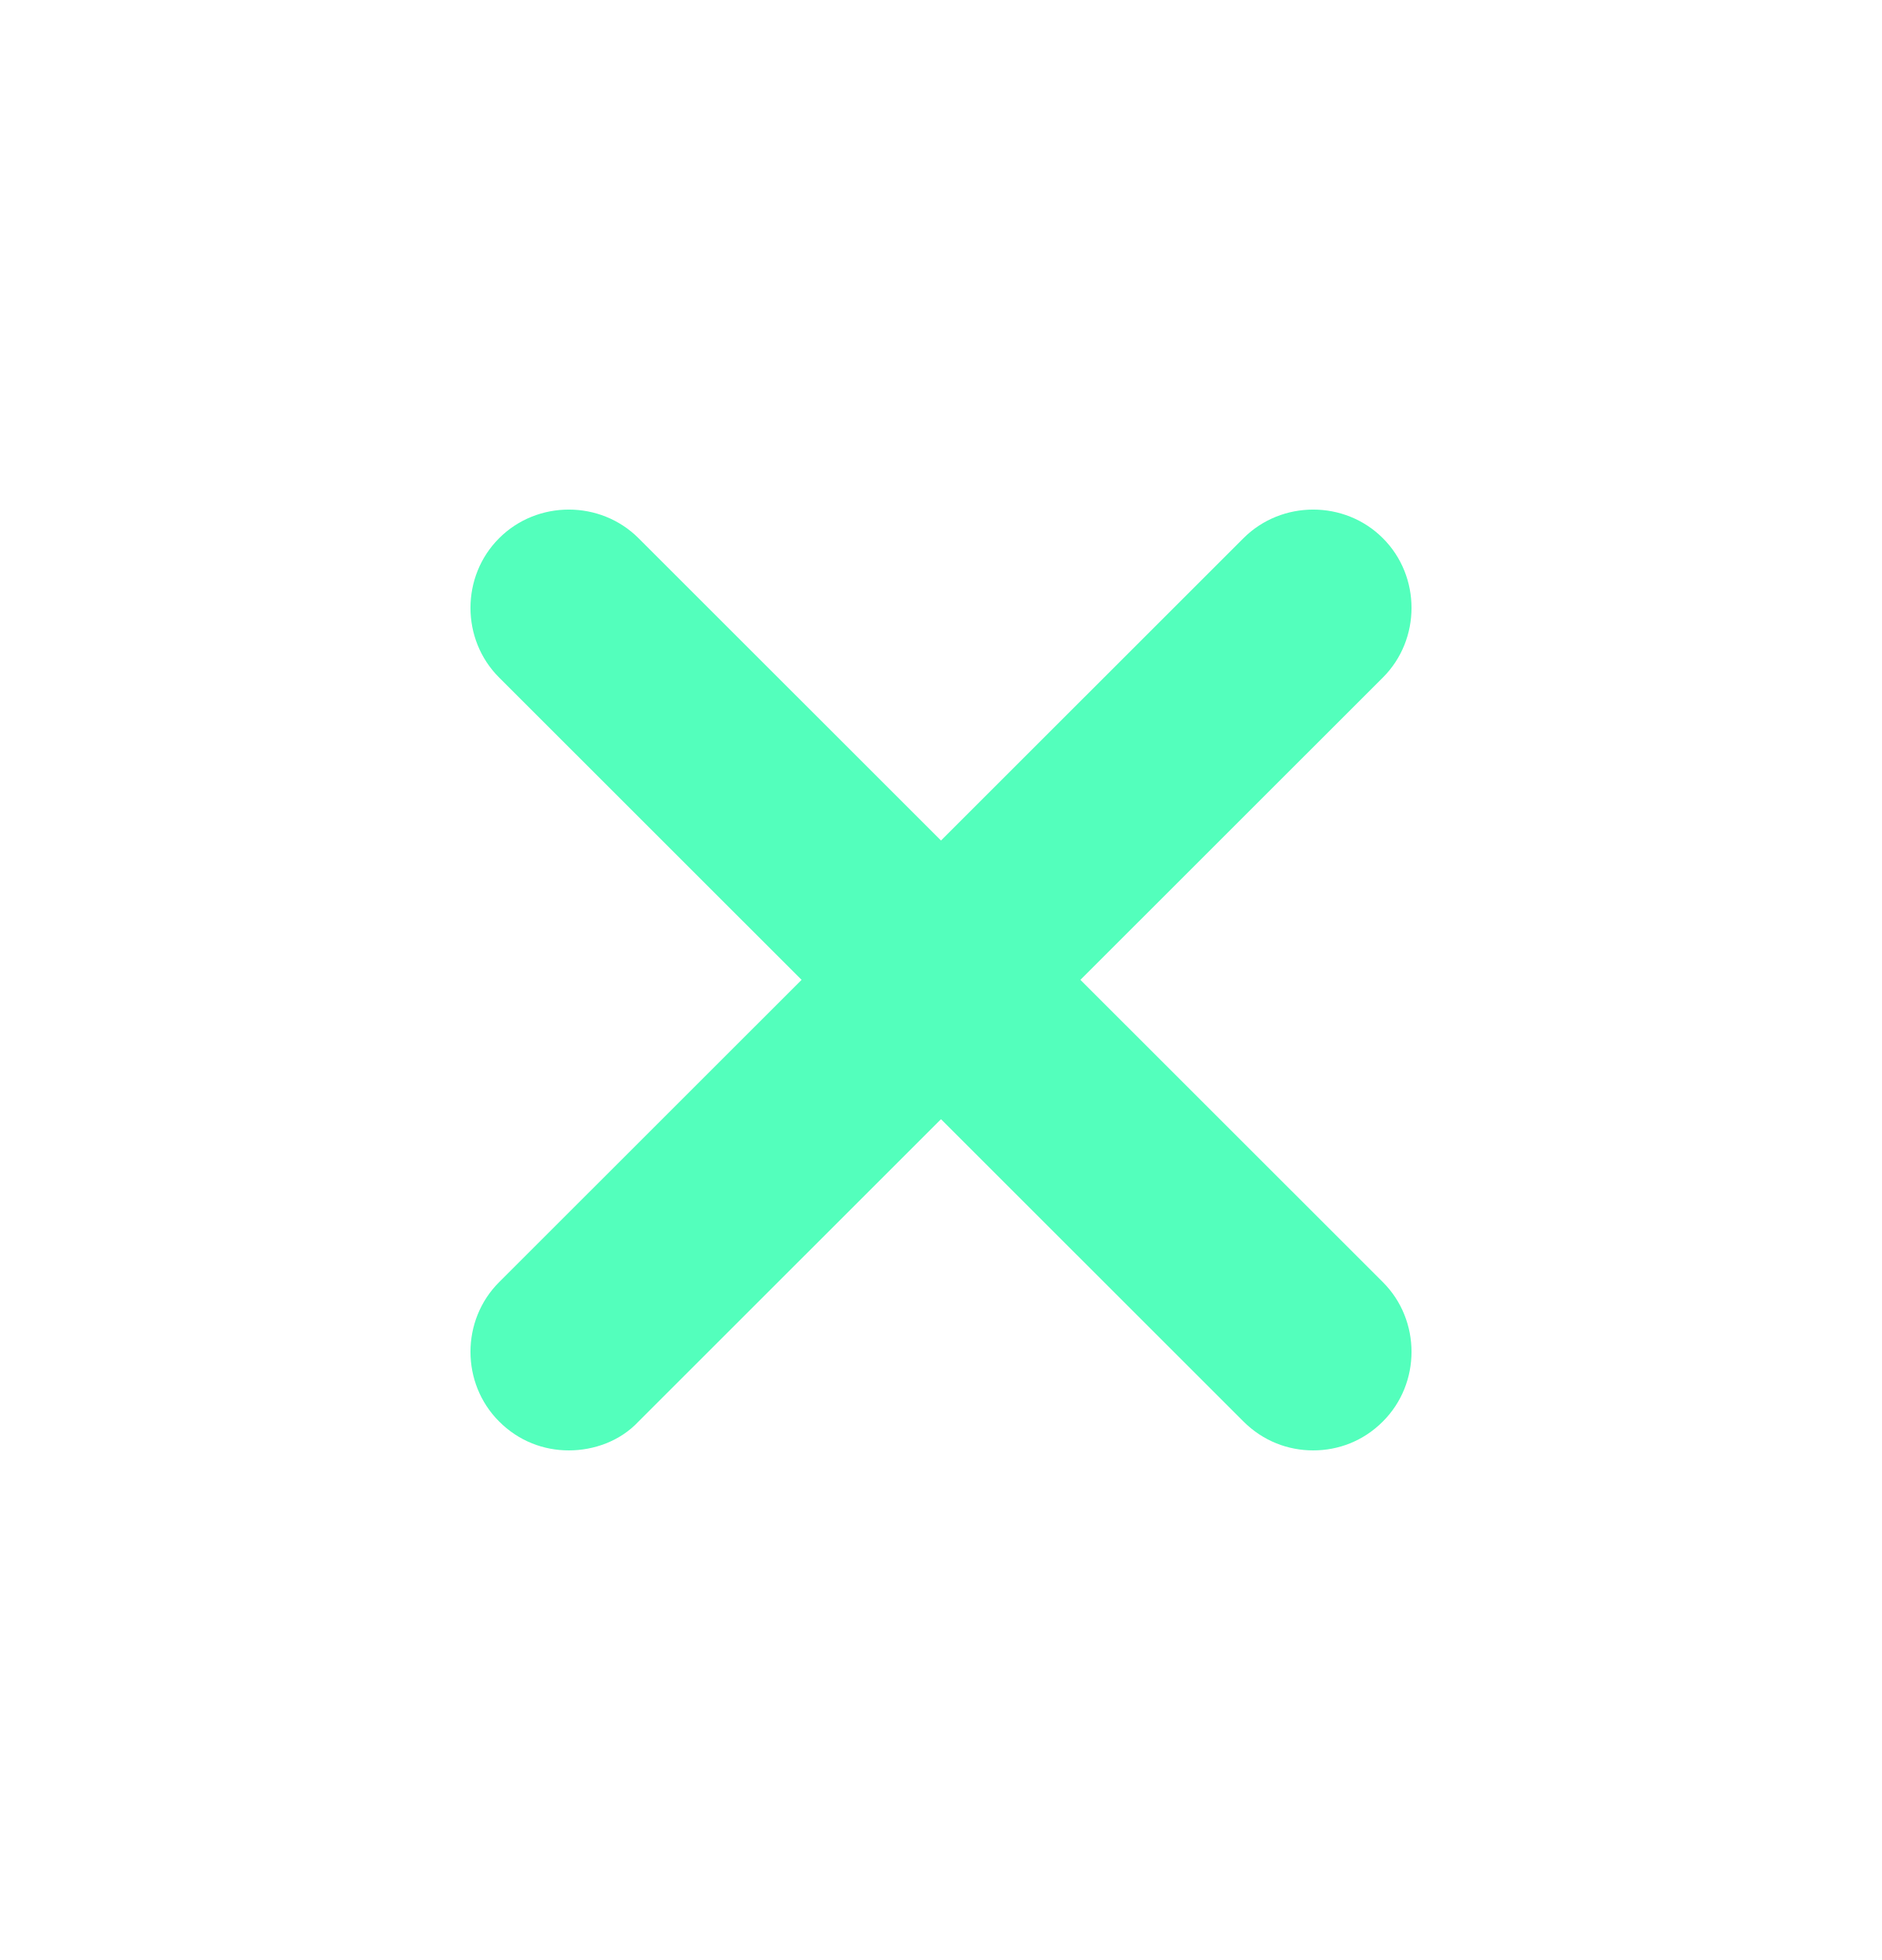
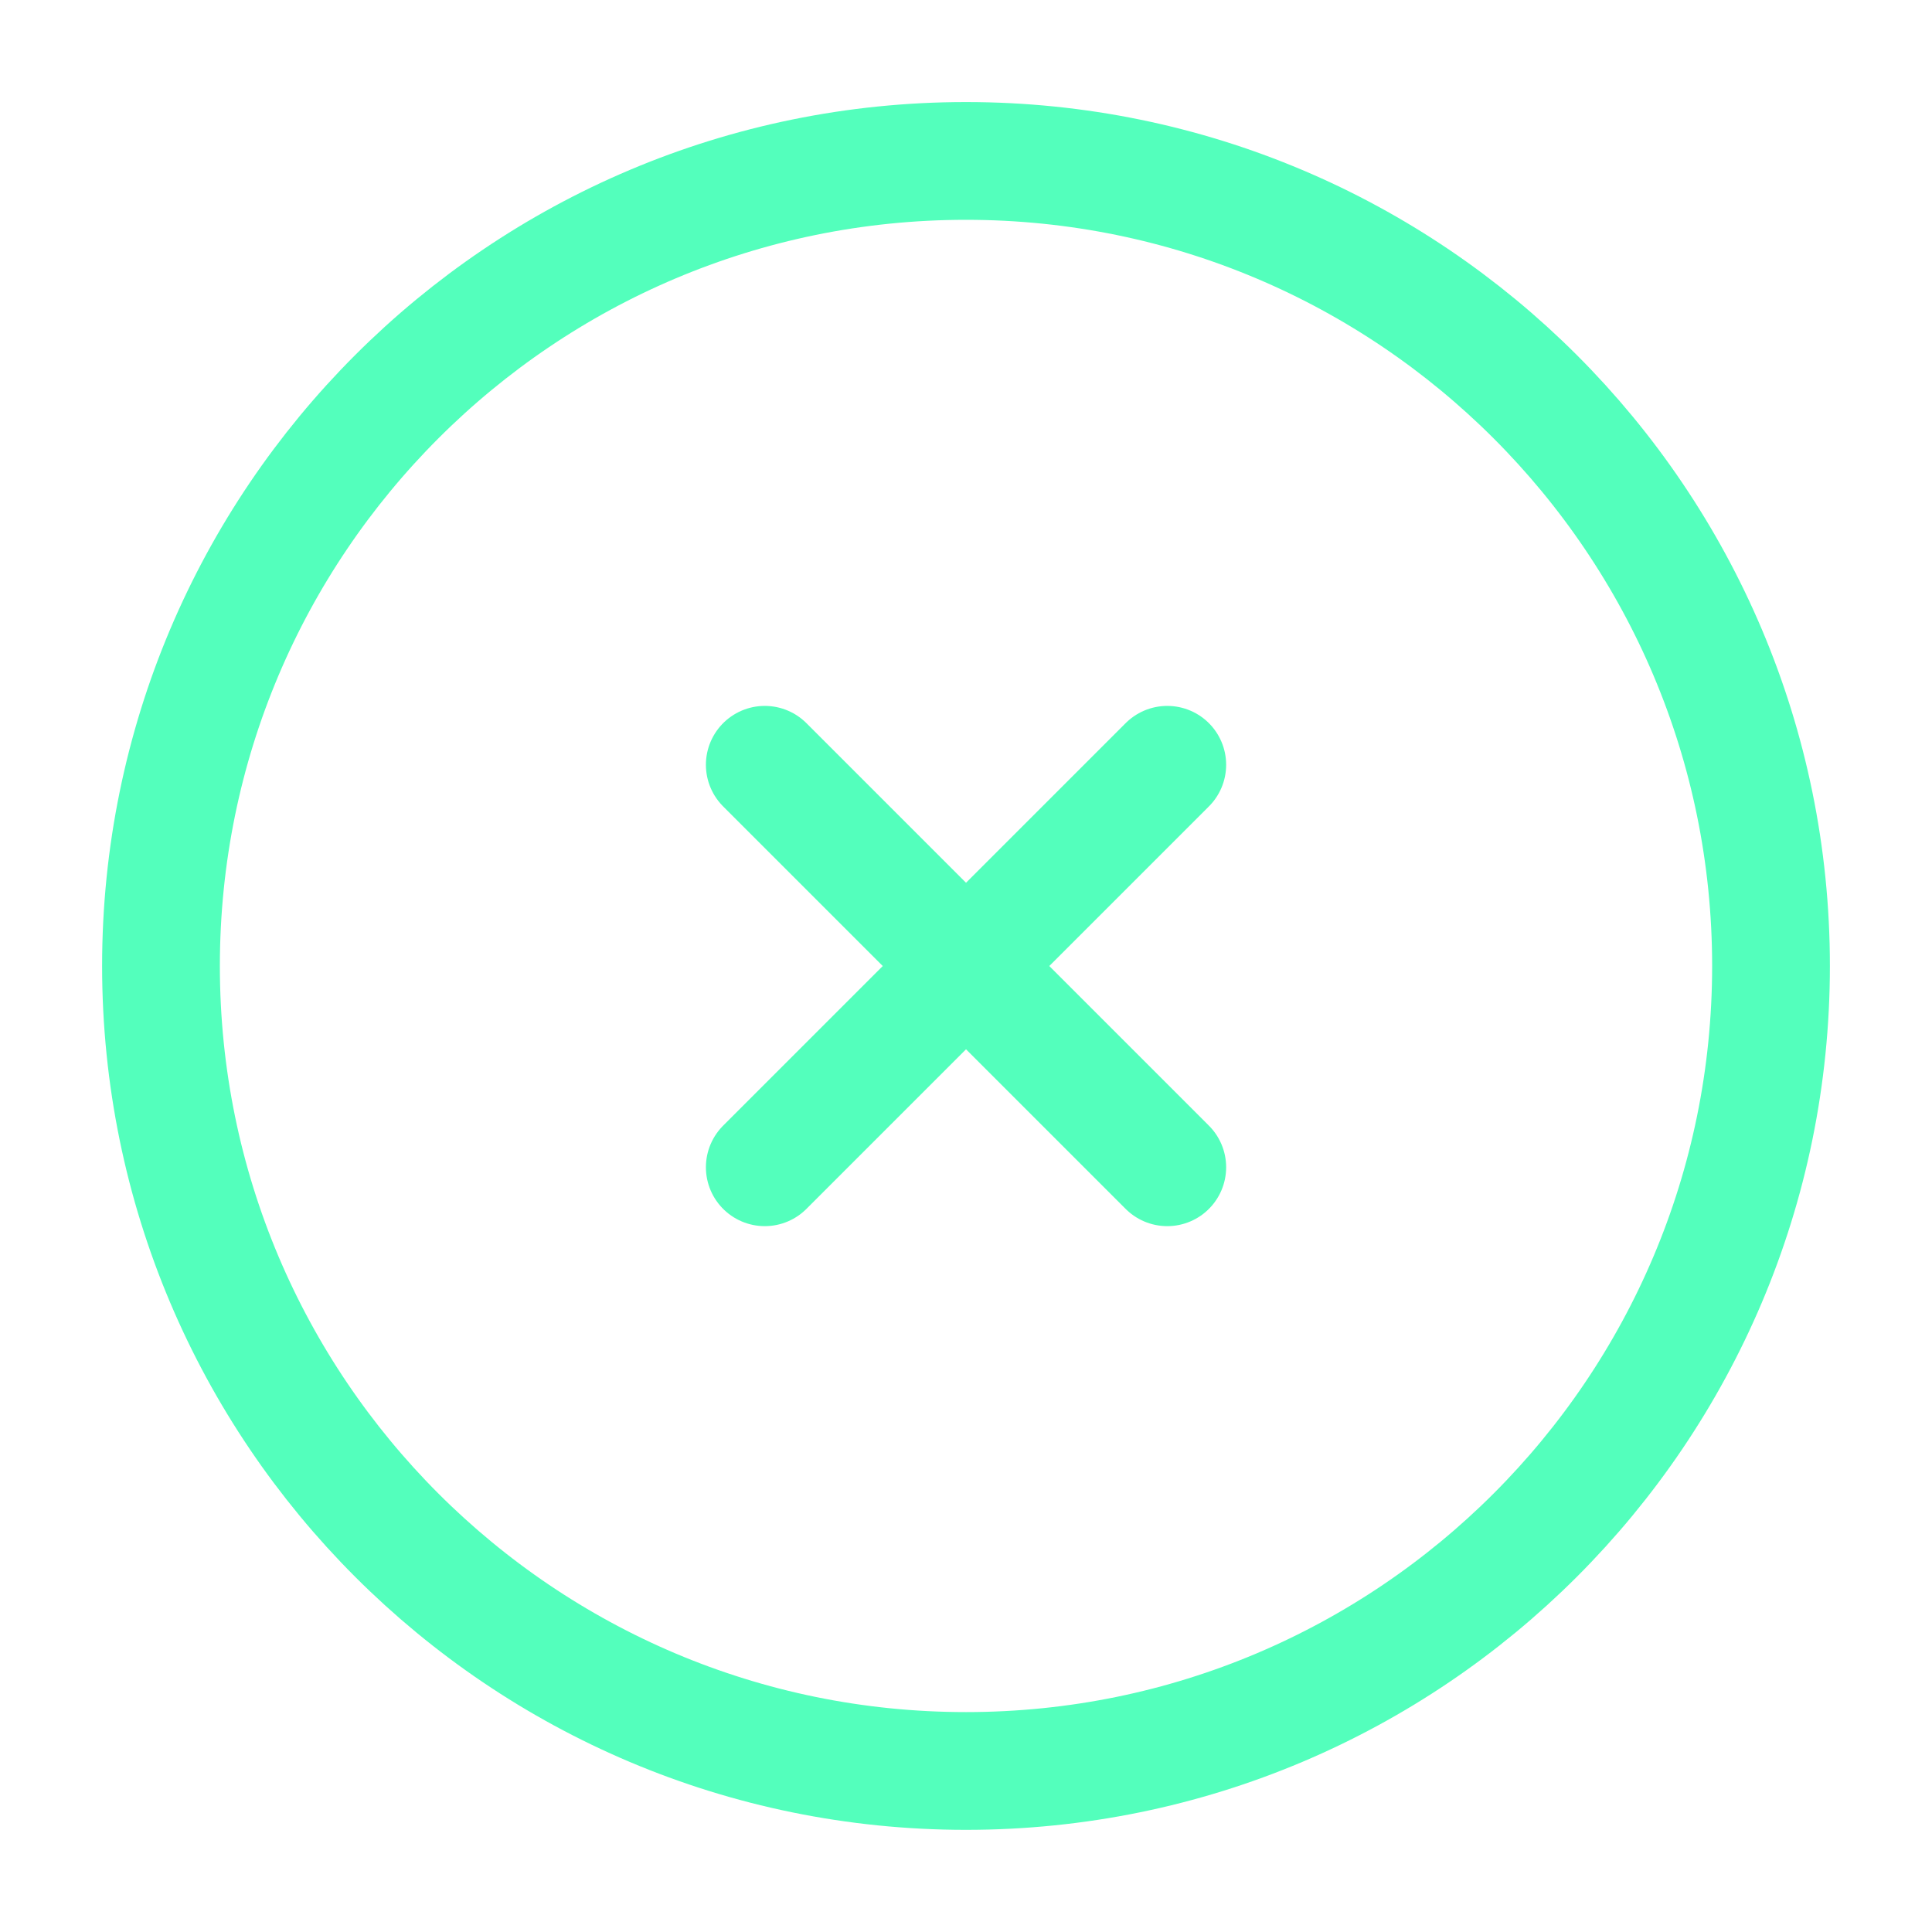
- <svg xmlns="http://www.w3.org/2000/svg" width="24" height="25" viewBox="0 0 24 25" fill="none">
-   <path d="M7.254 18.5C6.935 18.5 6.616 18.383 6.365 18.131C5.878 17.645 5.878 16.84 6.365 16.354L15.857 6.865C16.344 6.378 17.149 6.378 17.635 6.865C18.122 7.351 18.122 8.156 17.635 8.642L8.143 18.131C7.908 18.383 7.572 18.5 7.254 18.5Z" fill="#53FFBC" />
-   <path d="M16.746 18.5C16.428 18.5 16.109 18.383 15.857 18.131L6.365 8.642C5.878 8.156 5.878 7.351 6.365 6.865C6.851 6.378 7.656 6.378 8.143 6.865L17.635 16.354C18.122 16.84 18.122 17.645 17.635 18.131C17.384 18.383 17.065 18.5 16.746 18.5Z" fill="#53FFBC" />
+ <svg xmlns="http://www.w3.org/2000/svg" width="40" height="40" viewBox="0 0 40 40" fill="none">
+   <circle cx="20" cy="19.999" r="16.667" stroke="#53FFBC" stroke-width="2.438" />
+   <path d="M24.167 15.834L15.834 24.167M15.834 15.834L24.167 24.167" stroke="#53FFBC" stroke-width="2.438" stroke-linecap="round" />
</svg>
